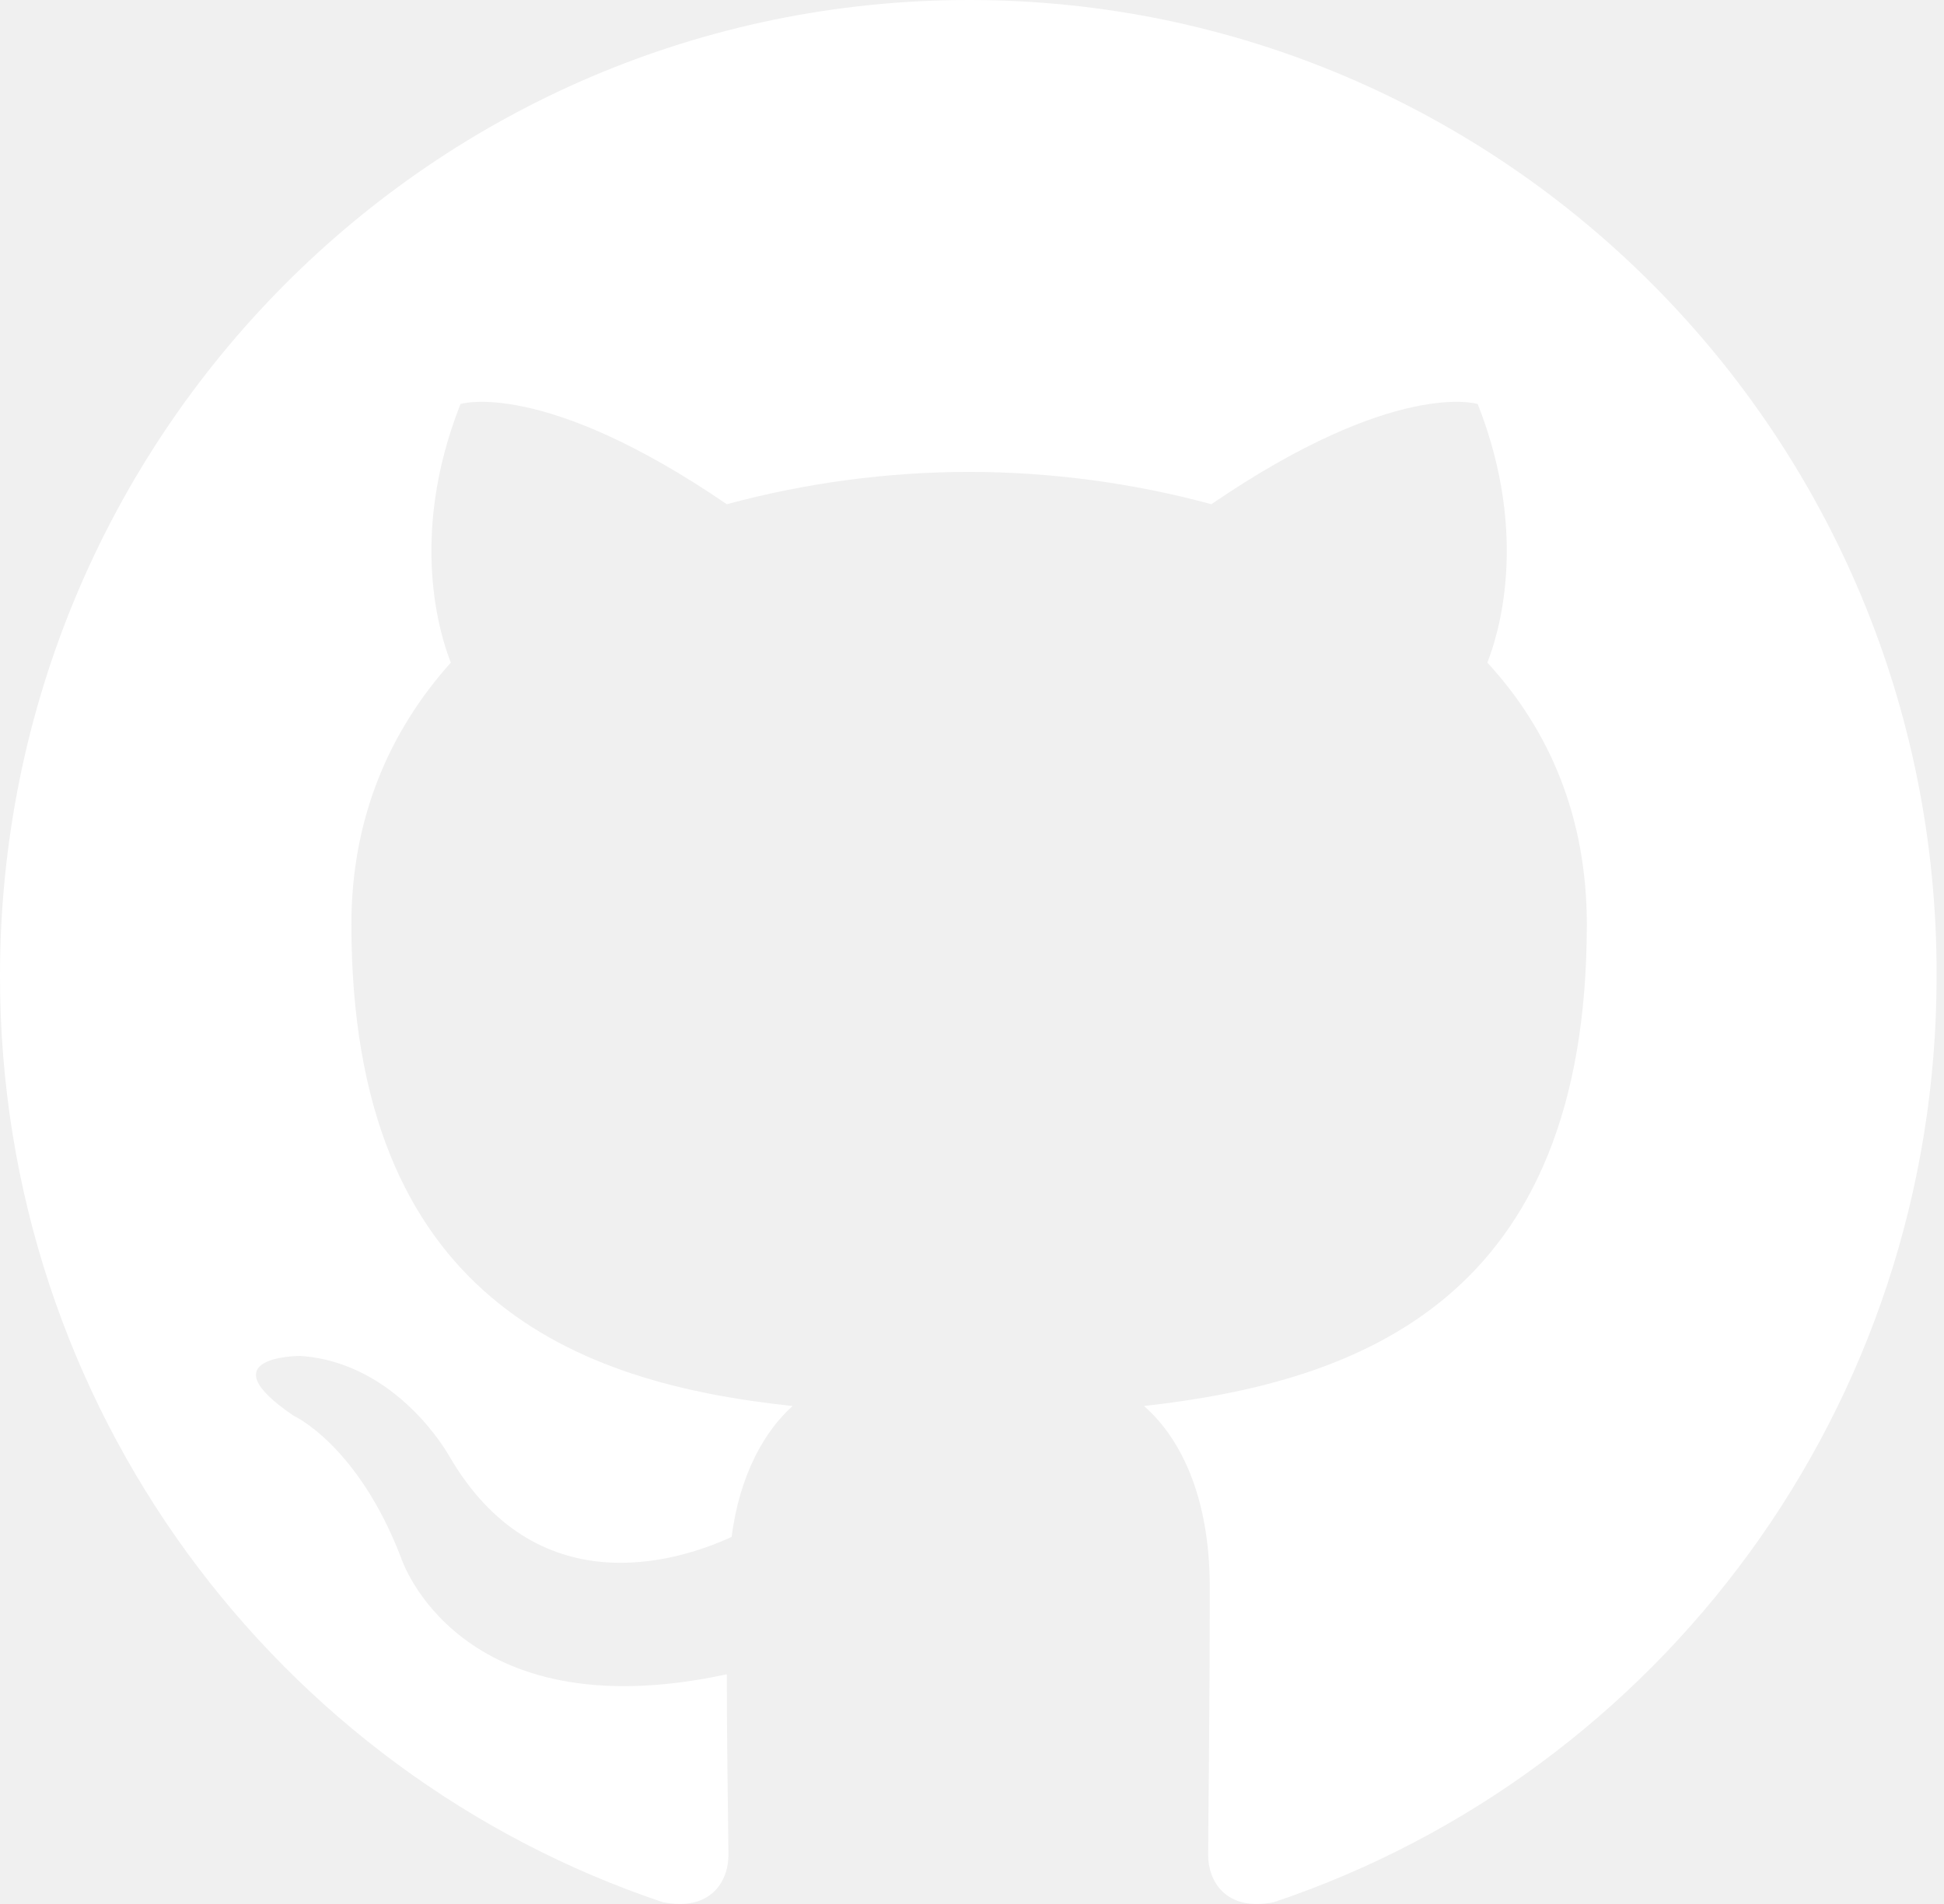
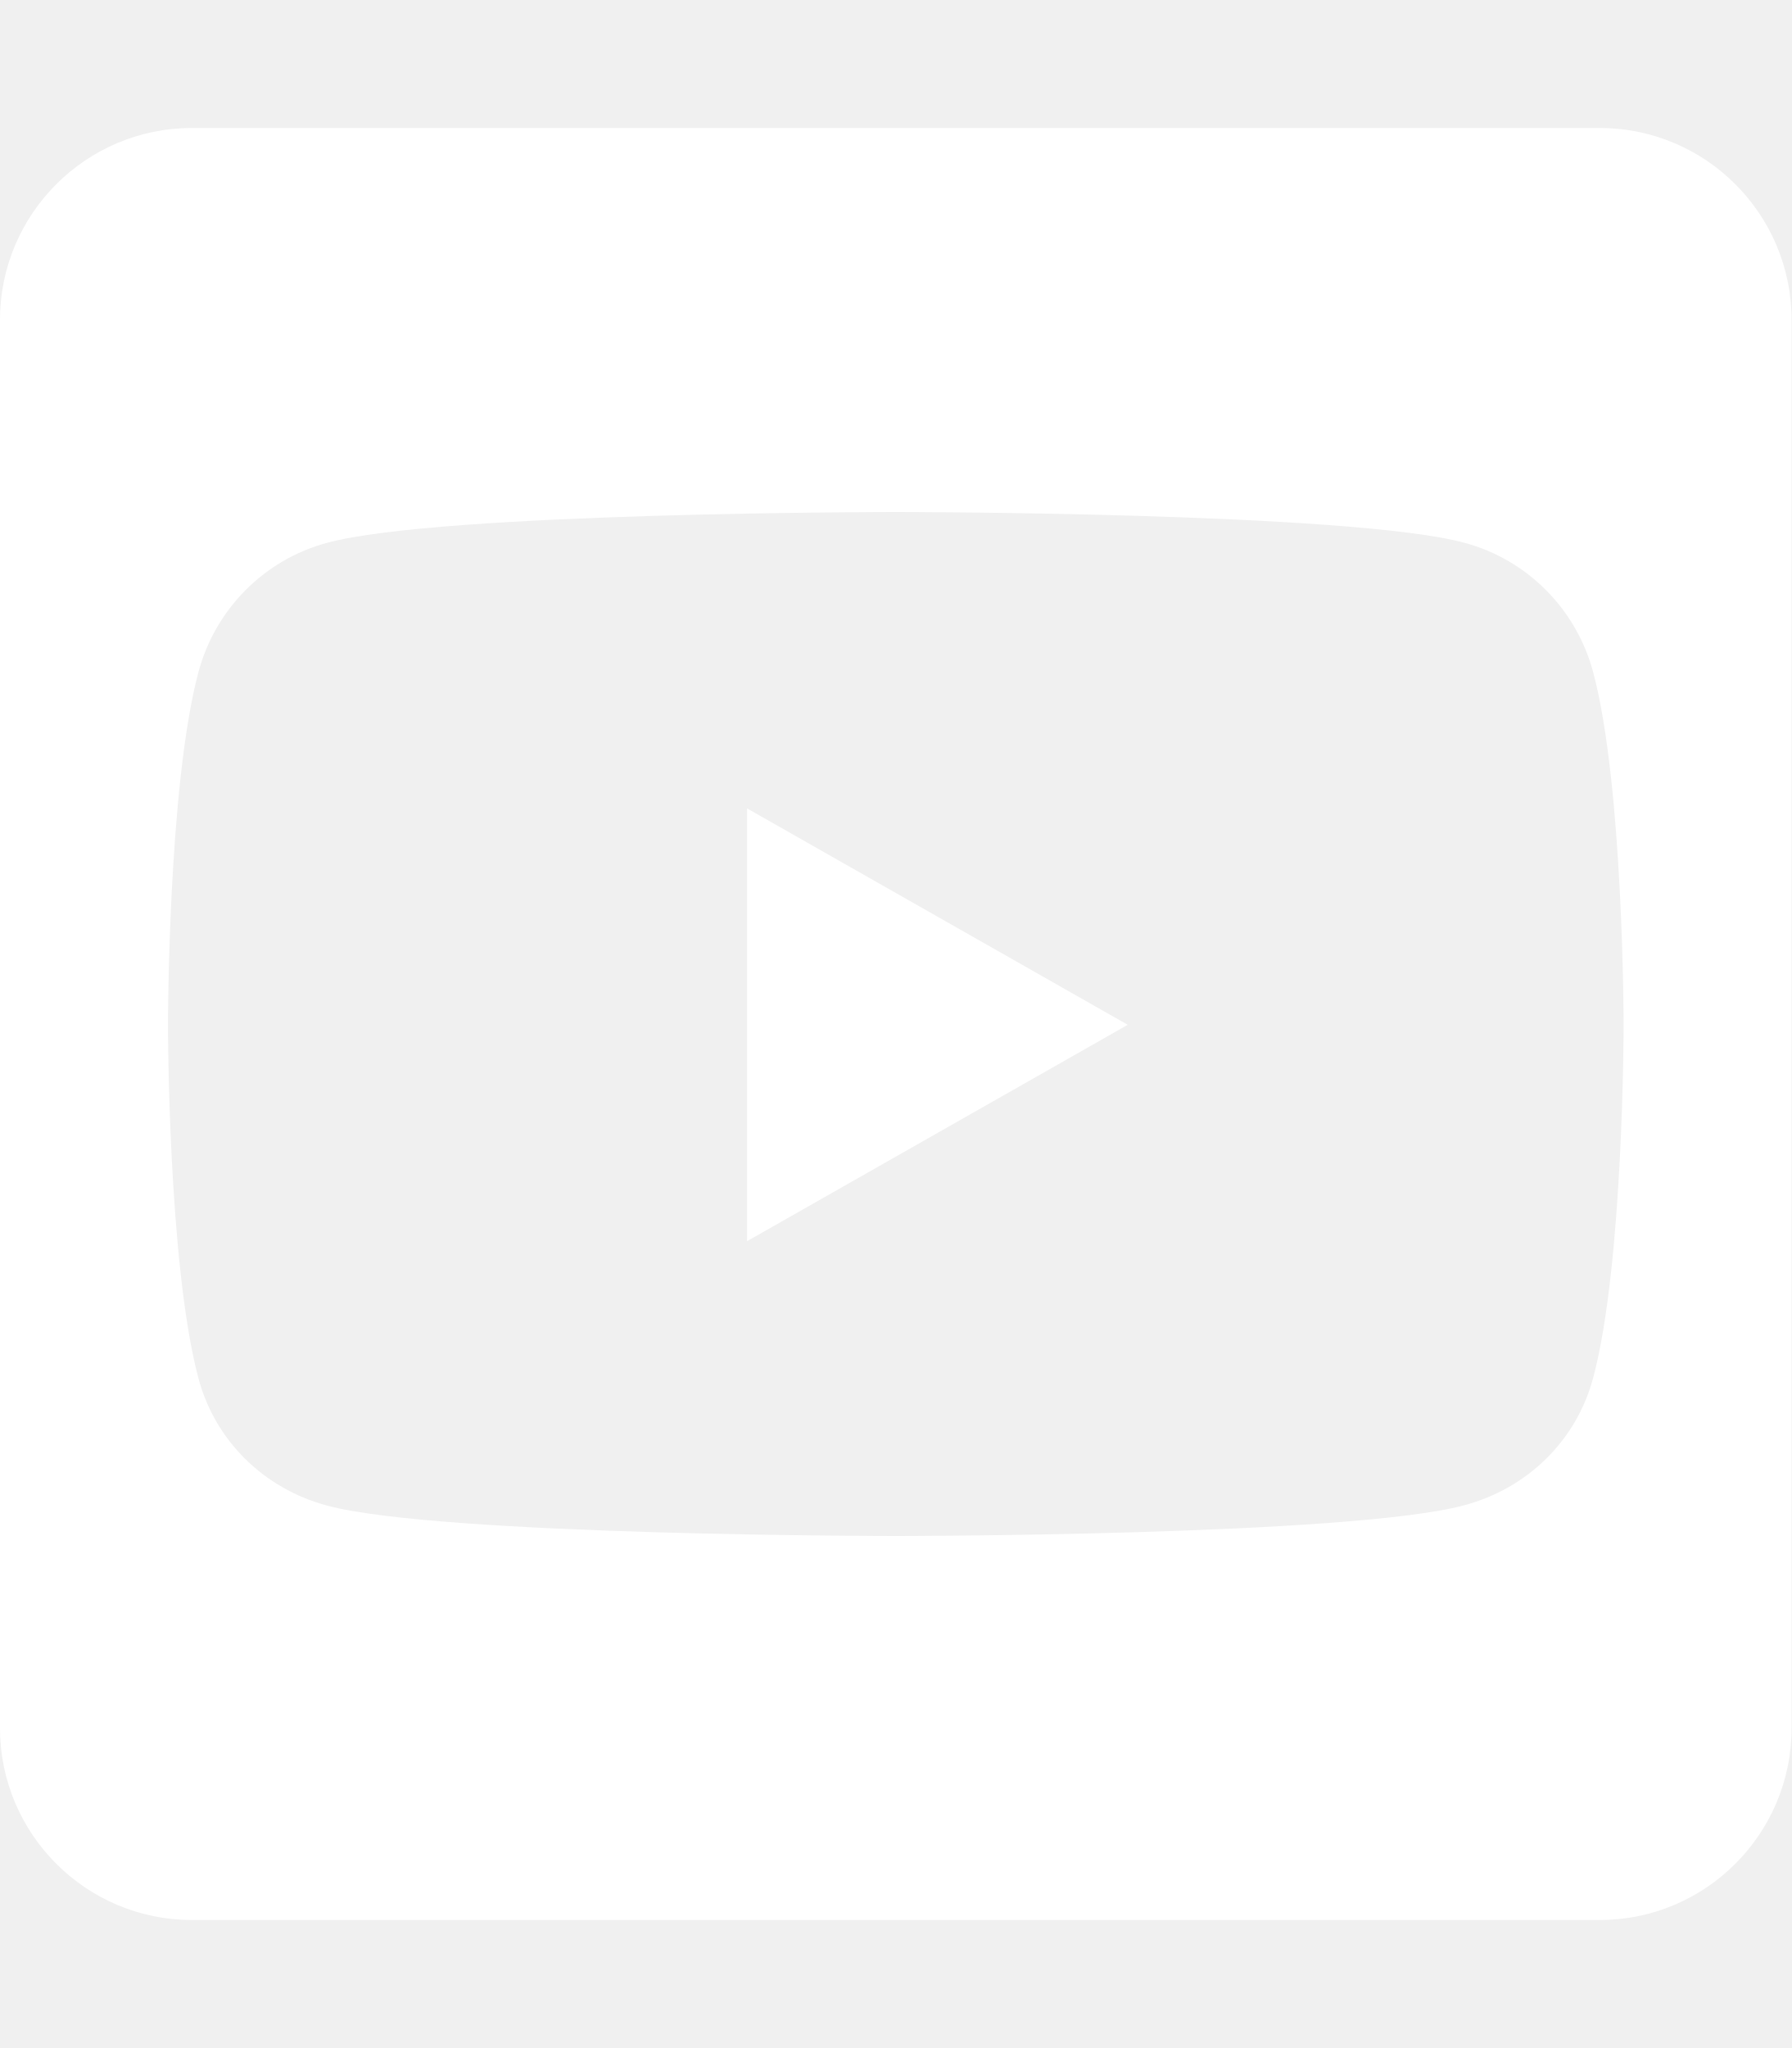
- <svg xmlns="http://www.w3.org/2000/svg" width="98" height="96">
-   <path fill-rule="evenodd" clip-rule="evenodd" d="M48.854 0C21.839 0 0 22 0 49.217c0 21.756 13.993 40.172 33.405 46.69 2.427.49 3.316-1.059 3.316-2.362 0-1.141-.08-5.052-.08-9.127-13.59 2.934-16.42-5.867-16.42-5.867-2.184-5.704-5.42-7.17-5.42-7.17-4.448-3.015.324-3.015.324-3.015 4.934.326 7.523 5.052 7.523 5.052 4.367 7.496 11.404 5.378 14.235 4.074.404-3.178 1.699-5.378 3.074-6.6-10.839-1.141-22.243-5.378-22.243-24.283 0-5.378 1.94-9.778 5.014-13.2-.485-1.222-2.184-6.275.486-13.038 0 0 4.125-1.304 13.426 5.052a46.97 46.97 0 0 1 12.214-1.63c4.125 0 8.33.571 12.213 1.63 9.302-6.356 13.427-5.052 13.427-5.052 2.67 6.763.97 11.816.485 13.038 3.155 3.422 5.015 7.822 5.015 13.2 0 18.905-11.404 23.06-22.324 24.283 1.78 1.548 3.316 4.481 3.316 9.126 0 6.6-.08 11.897-.08 13.526 0 1.304.89 2.853 3.316 2.364 19.412-6.52 33.405-24.935 33.405-46.691C97.707 22 75.788 0 48.854 0z" fill="#fff" />
+ <svg xmlns="http://www.w3.org/2000/svg" class="svg-inline--fa fa-youtube-square fa-w-14" aria-hidden="true" data-prefix="fab" data-icon="youtube-square" role="img" viewBox="0 0 448 512" data-fa-i2svg="">
+   <path fill="#fff" d="M186.8 202.1l95.2 54.1-95.2 54.1V202.1zM448 80v352c0 26.5-21.5 48-48 48H48c-26.5 0-48-21.5-48-48V80c0-26.5 21.5-48 48-48h352c26.5 0 48 21.5 48 48zm-42 176.3s0-59.6-7.6-88.2c-4.2-15.8-16.5-28.2-32.2-32.4C337.9 128 224 128 224 128s-113.9 0-142.2 7.7c-15.7 4.2-28 16.6-32.2 32.4-7.6 28.5-7.6 88.2-7.6 88.2s0 59.6 7.6 88.2c4.2 15.8 16.5 27.7 32.2 31.9C110.1 384 224 384 224 384s113.9 0 142.2-7.7c15.7-4.2 28-16.1 32.2-31.9 7.6-28.5 7.6-88.1 7.6-88.1z" />
</svg>
